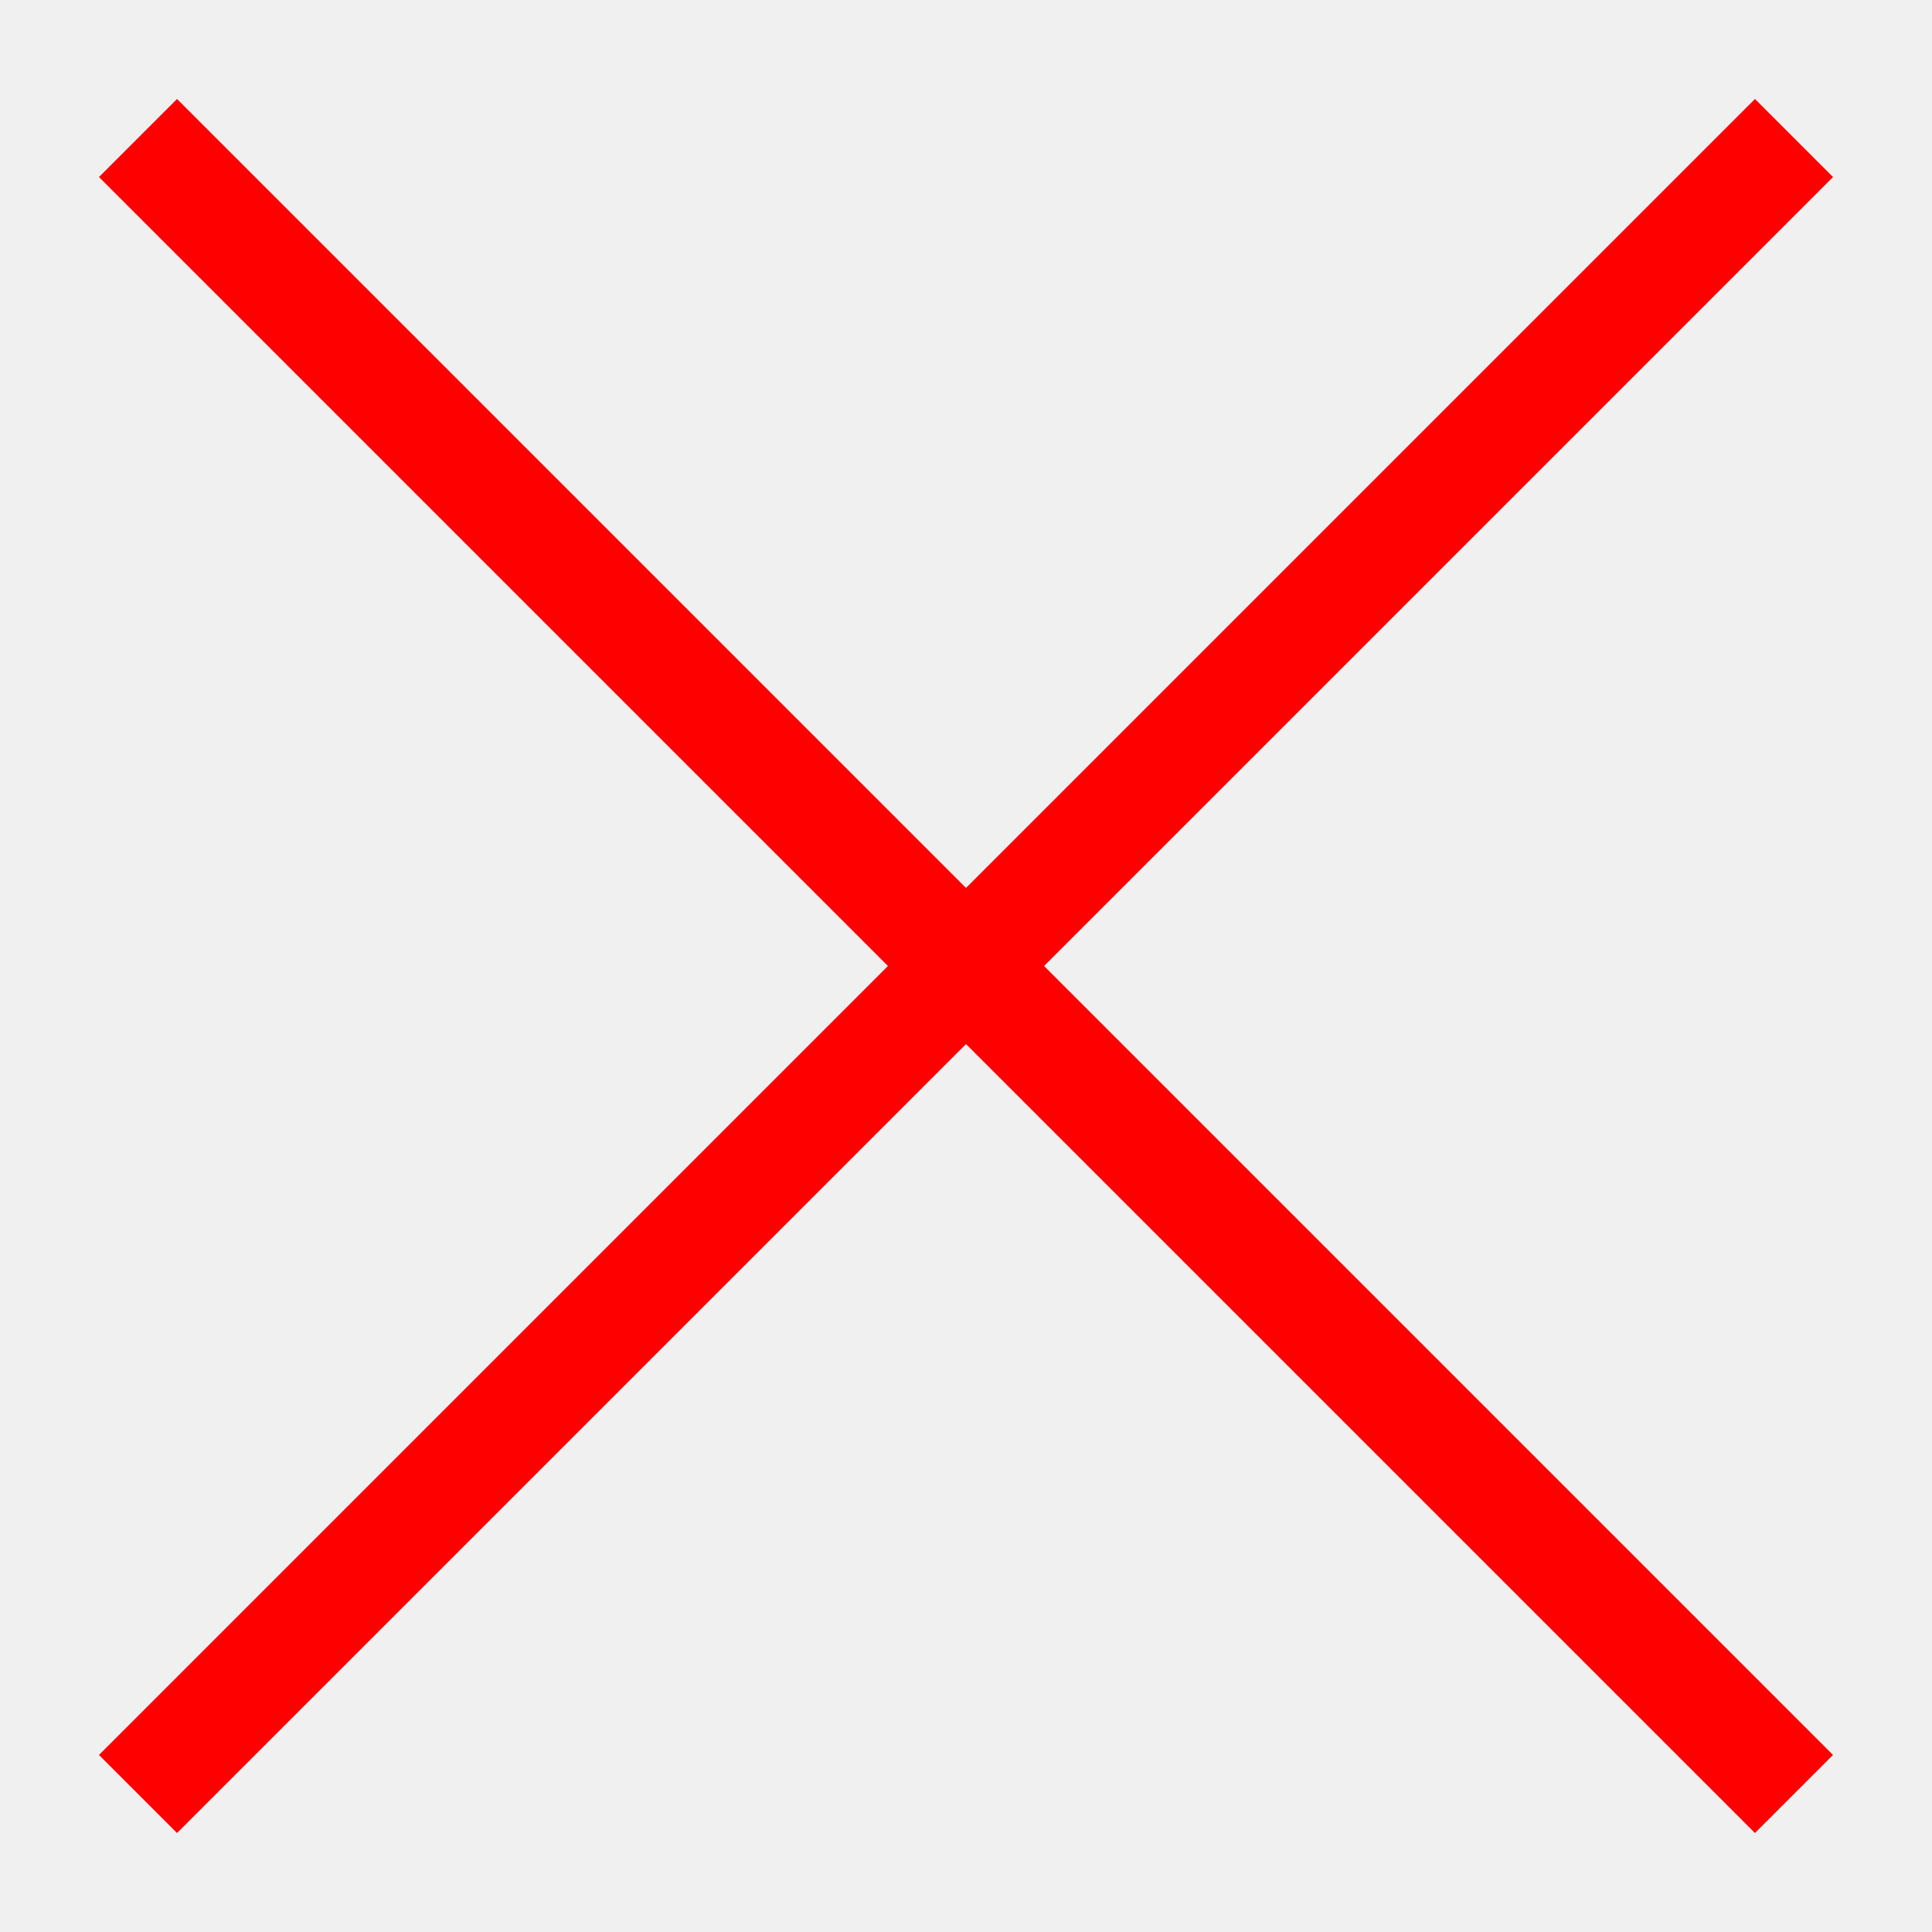
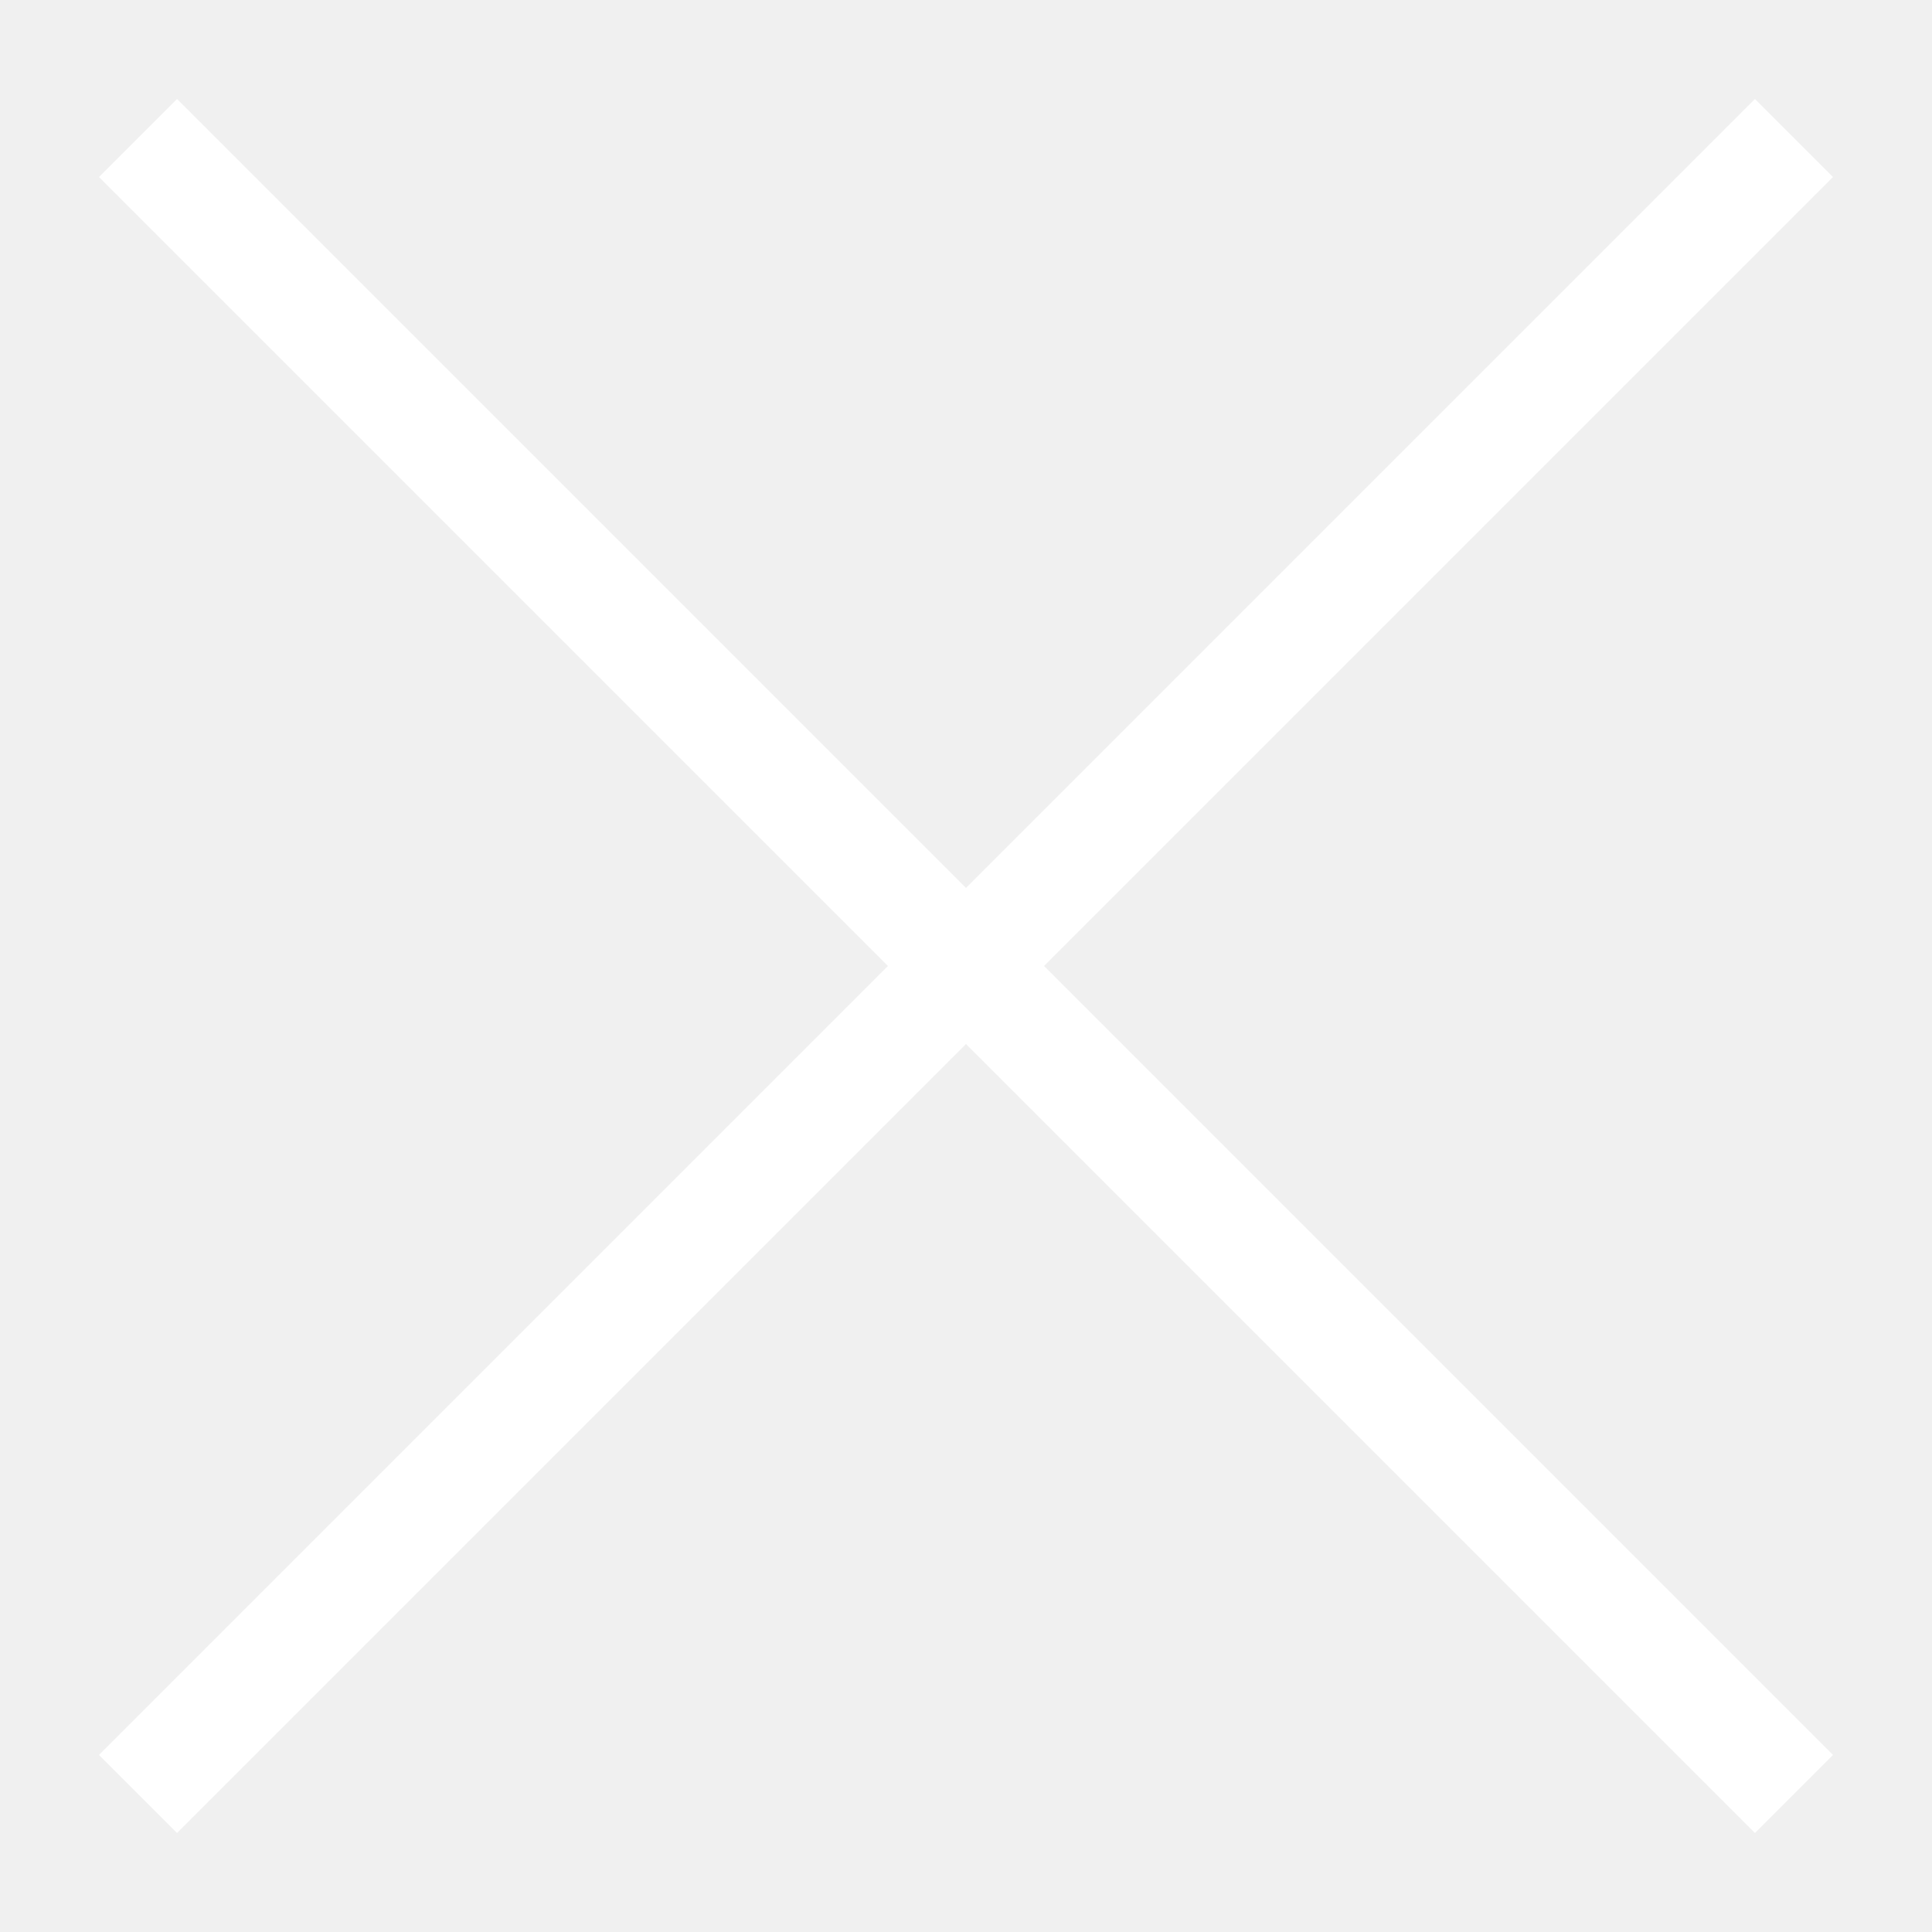
<svg xmlns="http://www.w3.org/2000/svg" version="1.1" id="Calque_1" x="0px" y="0px" viewBox="0 0 70 70" enable-background="new 0 0 70 70" xml:space="preserve">
  <g>
-     <line fill="none" stroke="#FF0000" stroke-width="4" stroke-miterlimit="10" x1="5" y1="65" x2="65" y2="5" />
-     <line fill="none" stroke="#FF0000" stroke-width="4" stroke-miterlimit="10" x1="65" y1="65" x2="5" y2="5" />
+     <g>
+       <rect x="33" y="-7.426" transform="matrix(0.7071 0.7071 -0.7071 0.7071 35 -14.4975)" fill="#FFFFFF" width="4" height="84.853" />
+     </g>
+     <g>
+       <rect x="-7.426" y="33" transform="matrix(0.7071 0.7071 -0.7071 0.7071 35 -14.4975)" fill="#FFFFFF" width="84.853" height="4" />
+     </g>
  </g>
</svg>
